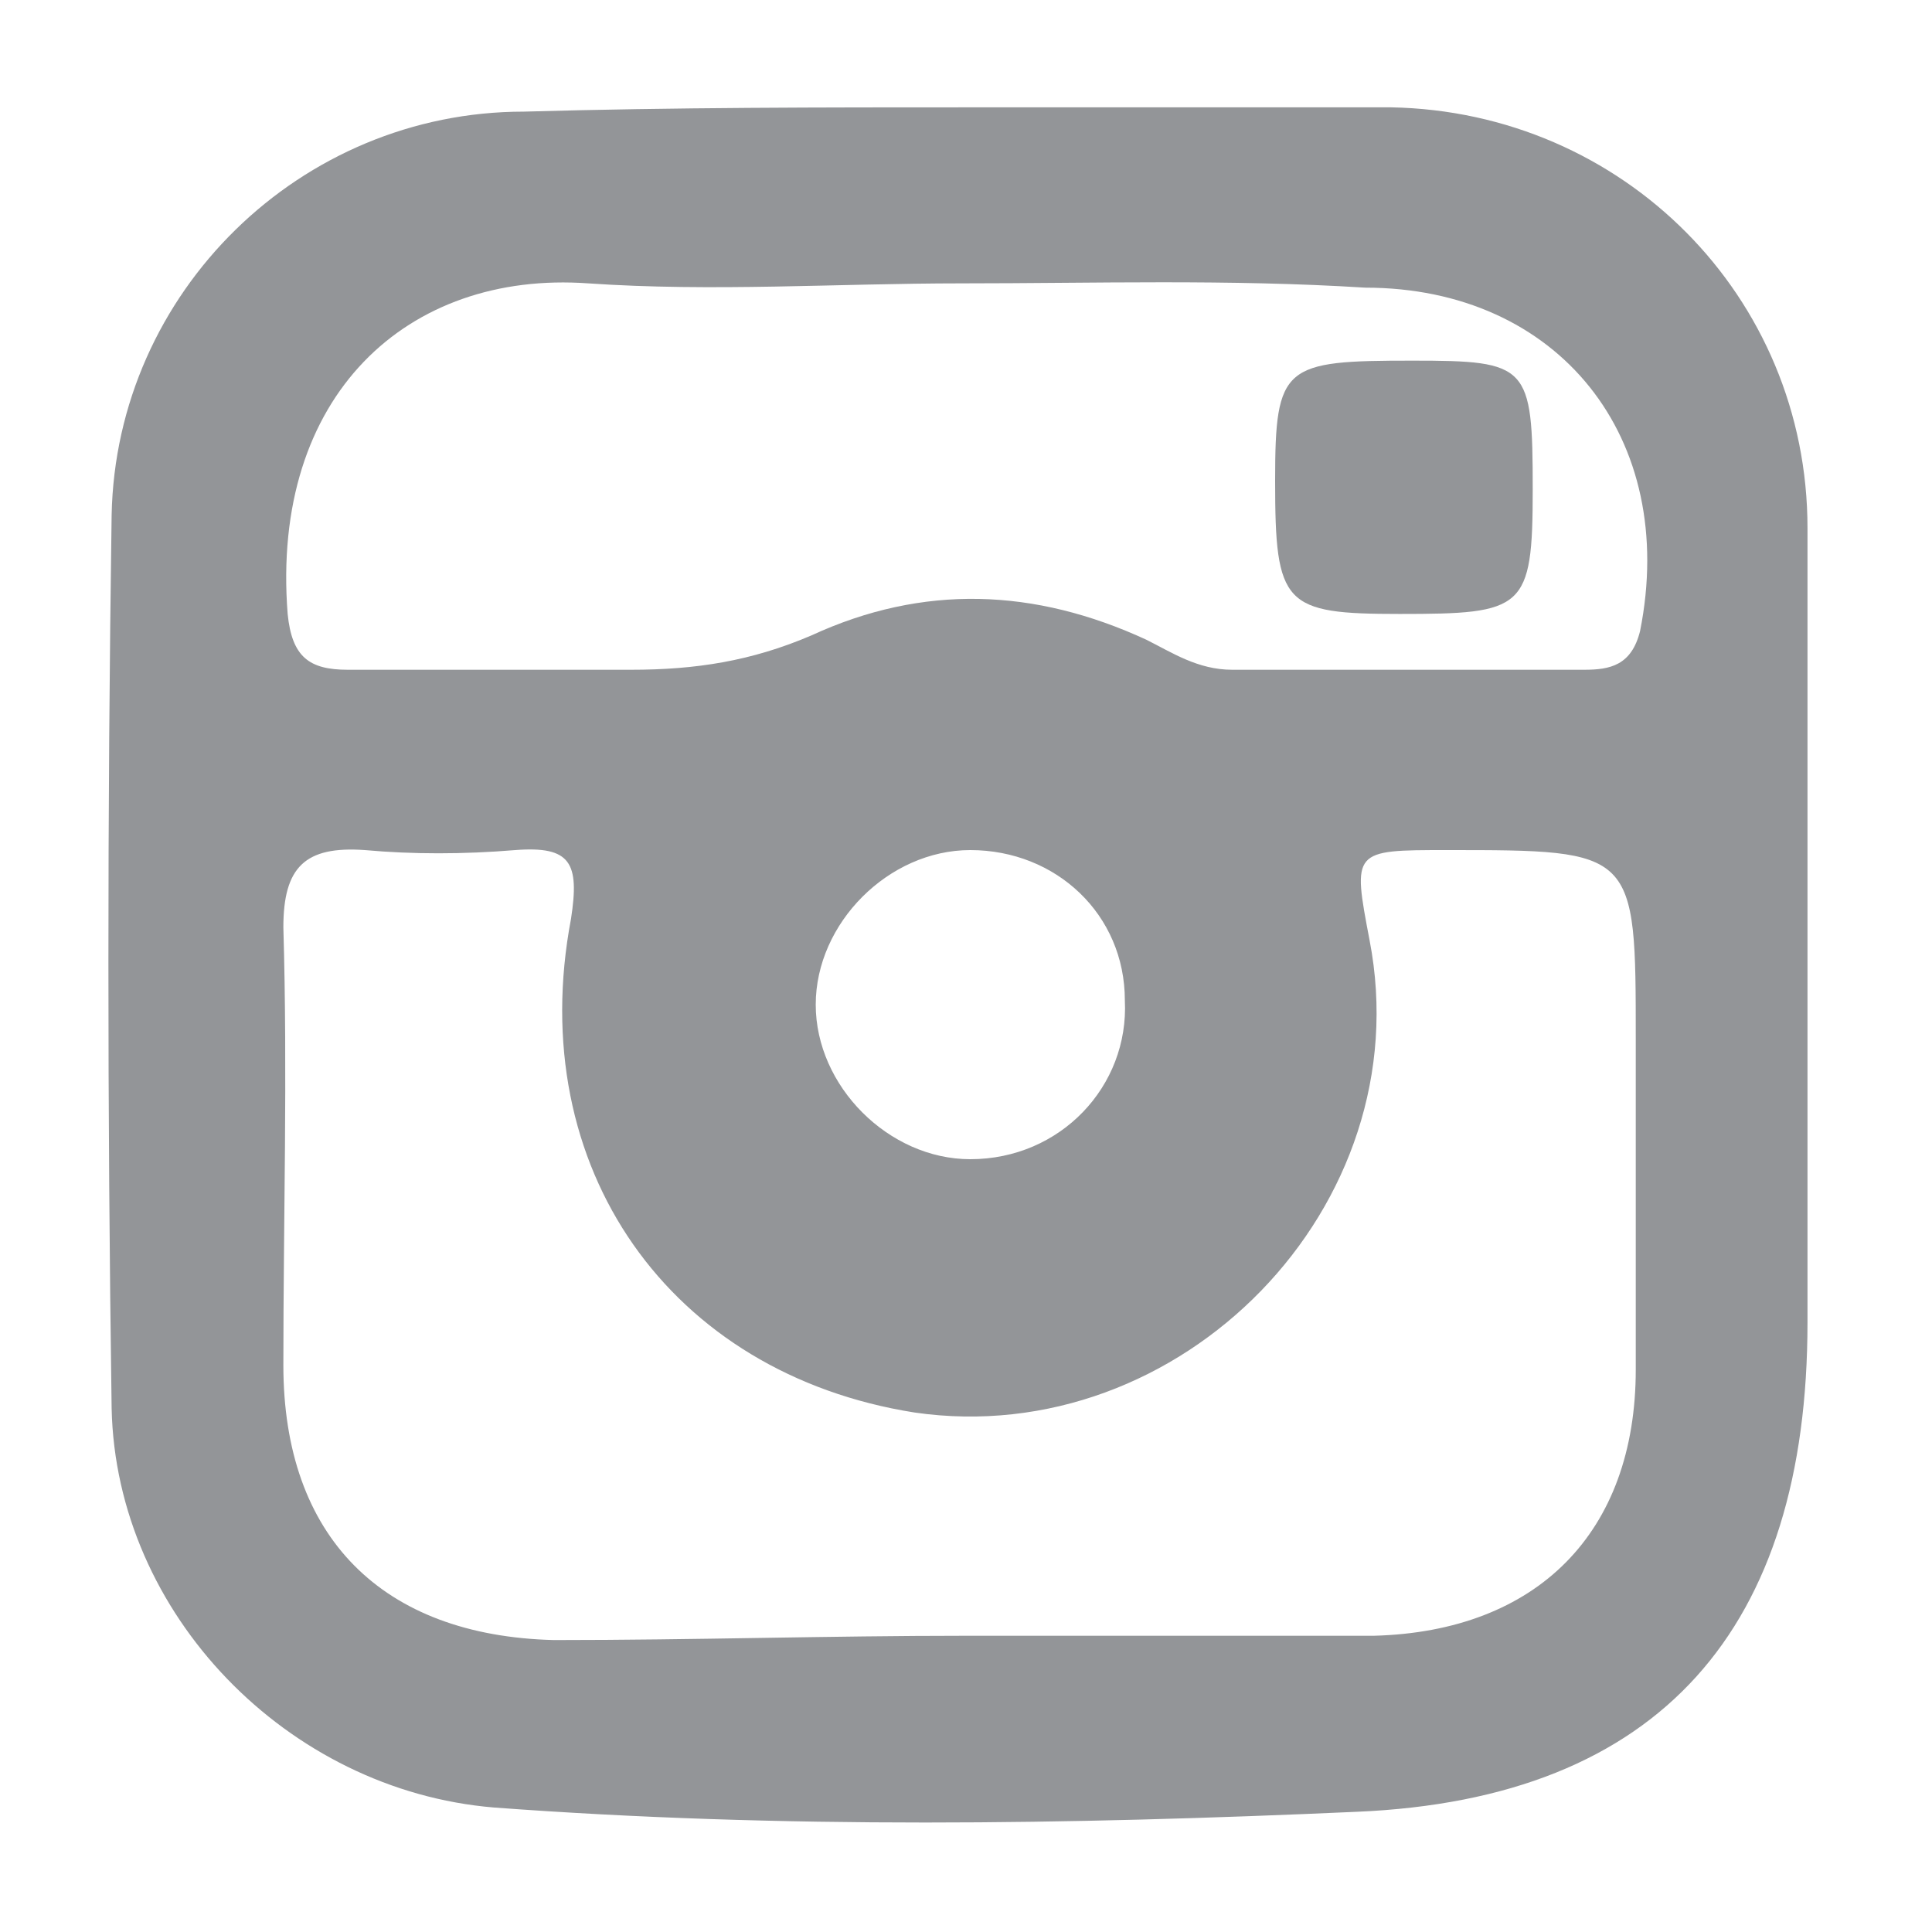
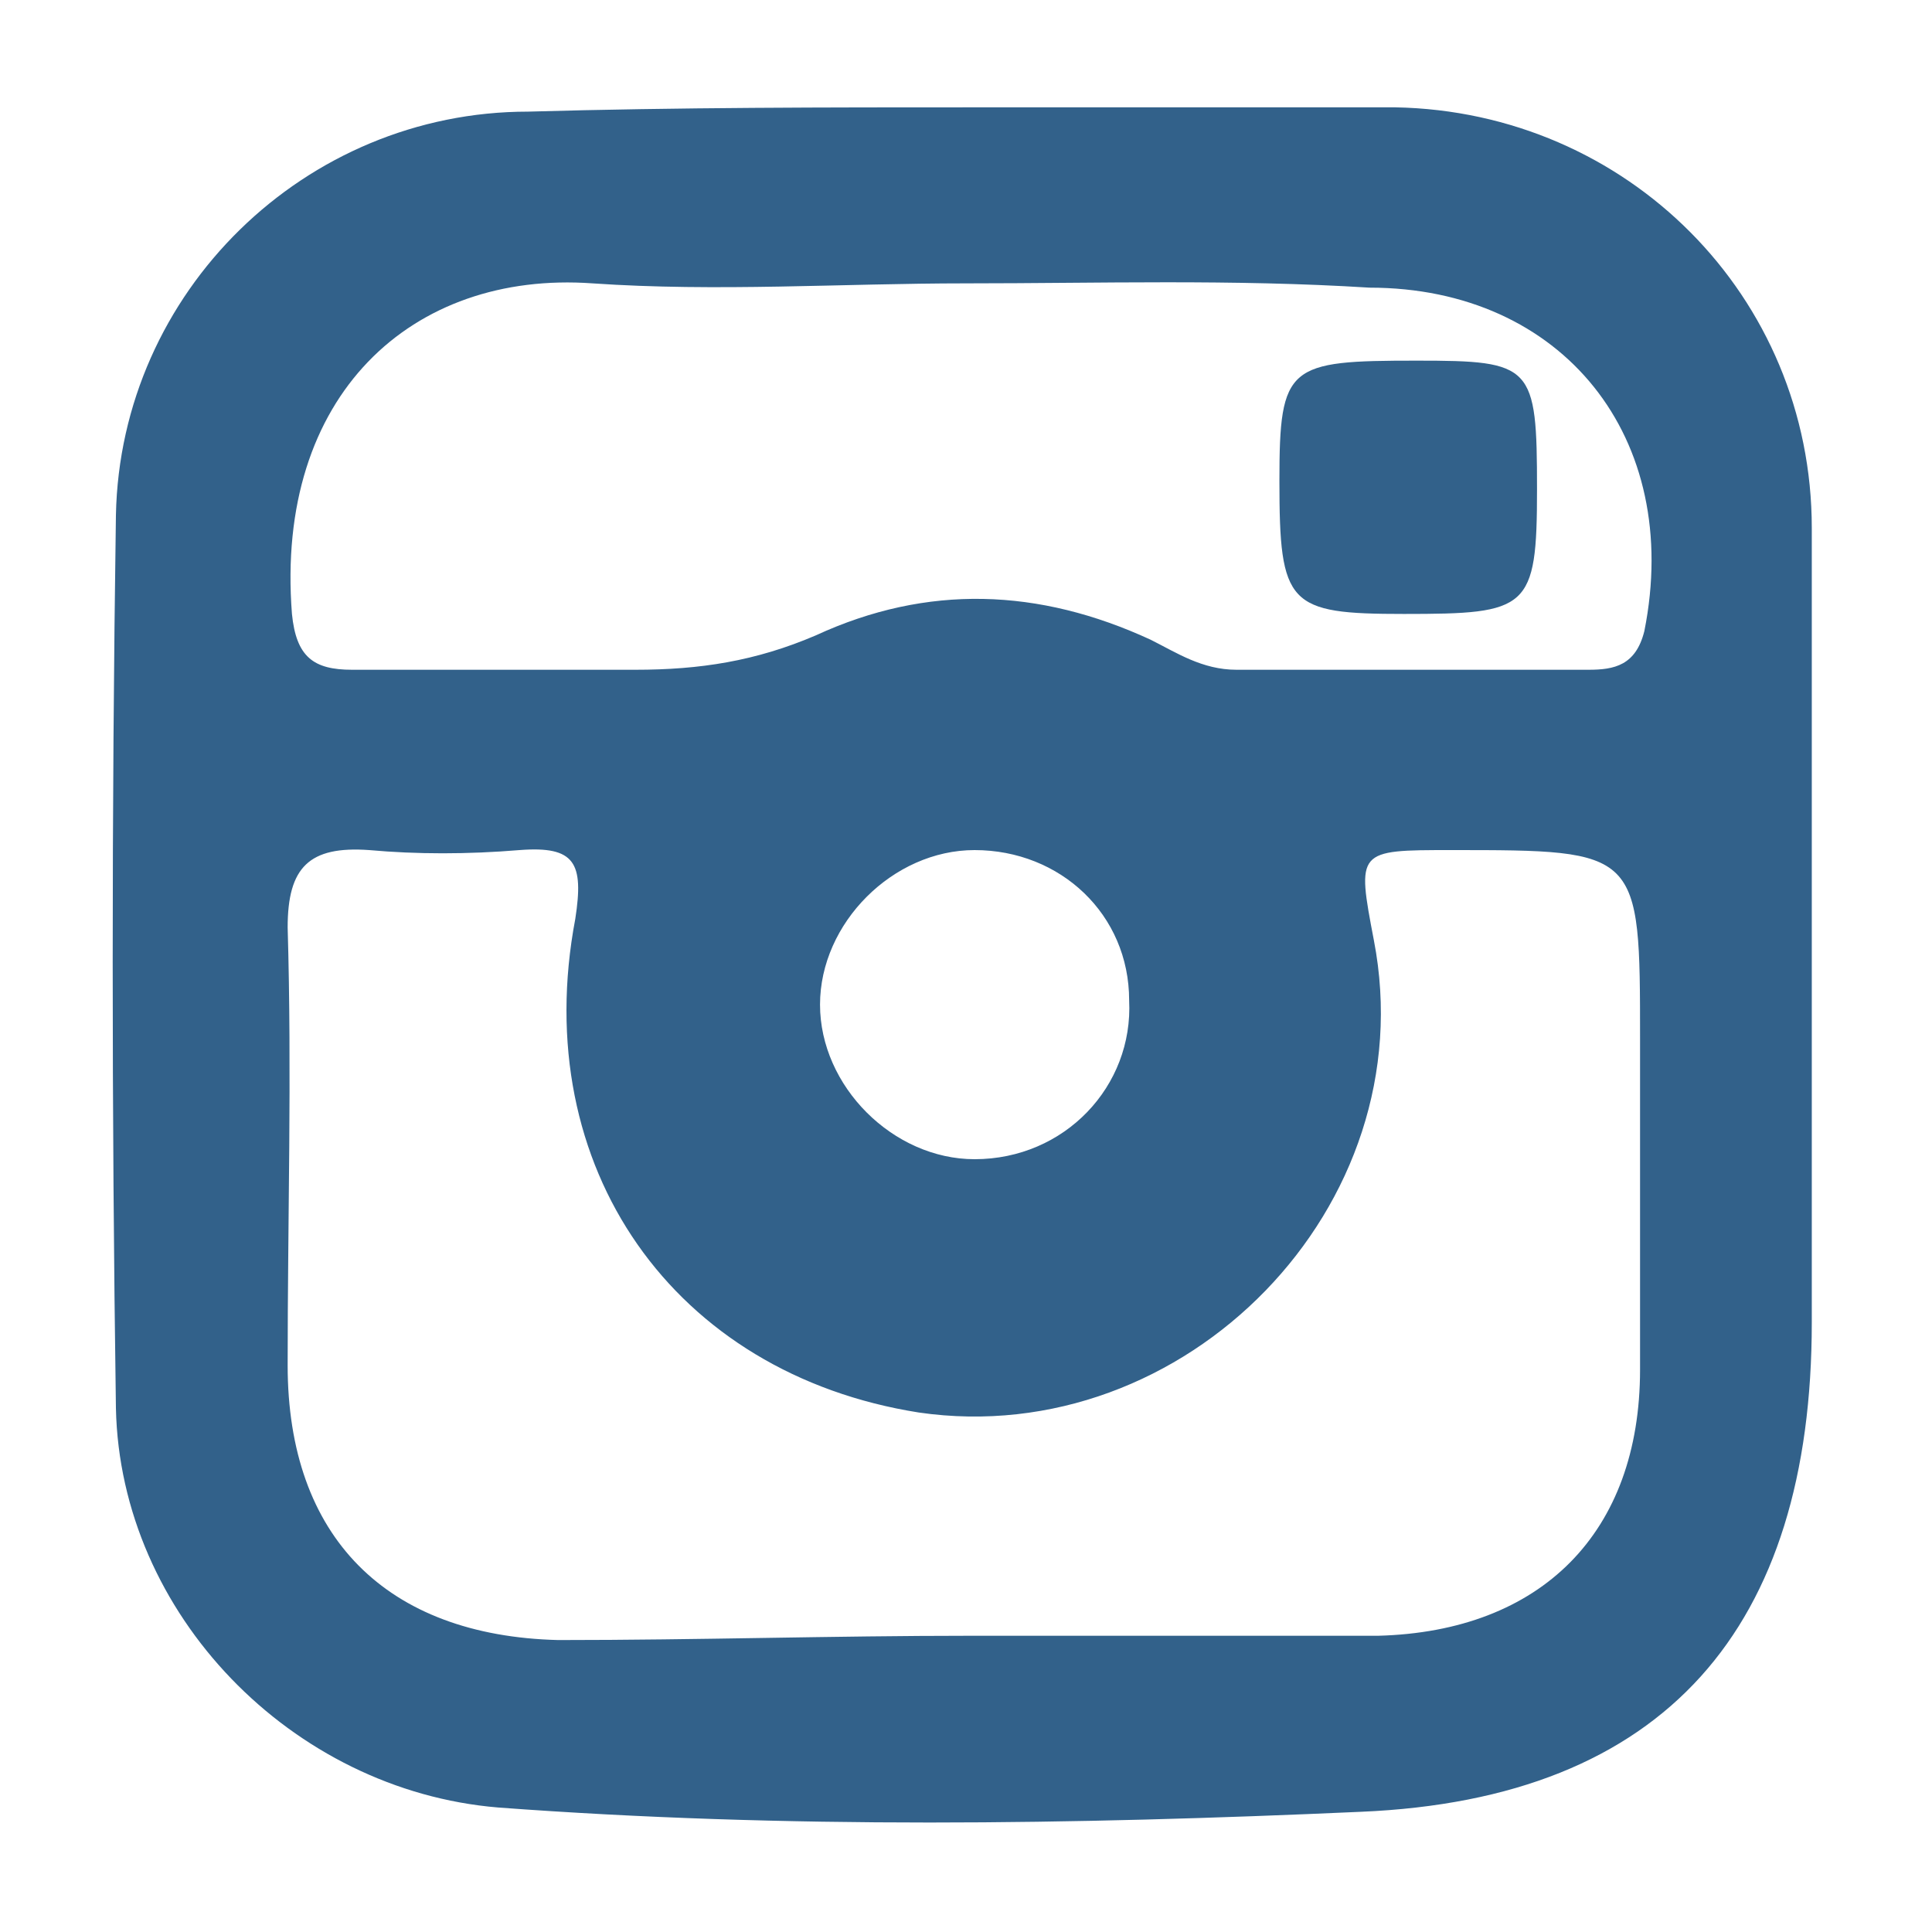
<svg xmlns="http://www.w3.org/2000/svg" version="1.1" id="Layer_1" x="0px" y="0px" viewBox="0 0 45 45" enable-background="new 0 0 45 45" xml:space="preserve">
  <g>
-     <path fill="#939598" d="M22.6,2.5c3.3,0,6.6,0,9.8,0c5.4,0.1,9.7,4.4,9.7,9.8c0,6.2,0,12.4,0,18.5c0,7.1-3.4,11.1-10.5,11.4   c-6.7,0.3-13.4,0.4-20.1-0.1c-4.8-0.4-8.8-4.5-8.9-9.3c-0.1-6.9-0.1-13.9,0-20.8c0.1-5.2,4.4-9.4,9.6-9.4   C15.7,2.5,19.2,2.5,22.6,2.5z M22.5,38.1c3.1,0,6.1,0,9.2,0c0.1,0,0.2,0,0.3,0c3.8-0.1,6.1-2.4,6.1-6.2c0-2.6,0-5.2,0-7.7   c0-4.4,0-4.4-4.4-4.4c-2.2,0-2.2,0-1.8,2.1c1.2,6.2-4.4,11.9-10.6,11c-5.7-0.9-9.1-5.7-8-11.5c0.2-1.3,0-1.7-1.3-1.6   c-1.2,0.1-2.4,0.1-3.5,0c-1.4-0.1-1.9,0.4-1.9,1.8c0.1,3.4,0,6.8,0,10.2c0,4,2.3,6.3,6.3,6.4C16.2,38.2,19.3,38.1,22.5,38.1z    M22.4,6.6c-2.9,0-5.8,0.2-8.7,0c-4.2-0.3-7.4,2.6-7,7.7c0.1,1,0.5,1.3,1.4,1.3c2.2,0,4.4,0,6.6,0c1.5,0,2.8-0.2,4.2-0.8   c2.6-1.2,5.2-1.1,7.8,0.1c0.6,0.3,1.2,0.7,2,0.7c2.7,0,5.5,0,8.2,0c0.6,0,1.1-0.1,1.3-0.9c0.9-4.5-1.9-8-6.4-8   C28.6,6.5,25.5,6.6,22.4,6.6z M22.6,19.8c-1.9,0-3.6,1.7-3.6,3.6c0,1.9,1.7,3.6,3.6,3.6c2.1,0,3.7-1.7,3.6-3.7   C26.2,21.3,24.6,19.8,22.6,19.8z" />
-     <path fill="#939598" d="M35.7,11.4c0,2.8-0.2,2.9-3.1,2.9c-2.7,0-2.9-0.2-2.9-3.1c0-2.7,0.2-2.8,3.2-2.8   C35.6,8.4,35.7,8.5,35.7,11.4z" />
+     <path fill="#32618A" d="M22.7,2.5c3.3,0,6.6,0,9.8,0c5.4,0.1,9.7,4.4,9.7,9.8c0,6.2,0,12.4,0,18.5c0,7.1-3.4,11.1-10.5,11.4   c-6.7,0.3-13.4,0.4-20.1-0.1c-4.8-0.4-8.8-4.5-8.9-9.3c-0.1-6.9-0.1-13.9,0-20.8c0.1-5.2,4.4-9.4,9.6-9.4   C15.8,2.5,19.3,2.5,22.7,2.5z M22.6,38.1c3.1,0,6.1,0,9.2,0c0.1,0,0.2,0,0.3,0c3.8-0.1,6.1-2.4,6.1-6.2c0-2.6,0-5.2,0-7.7   c0-4.4,0-4.4-4.4-4.4c-2.2,0-2.2,0-1.8,2.1c1.2,6.2-4.4,11.9-10.6,11c-5.7-0.9-9.1-5.7-8-11.5c0.2-1.3,0-1.7-1.3-1.6   c-1.2,0.1-2.4,0.1-3.5,0c-1.4-0.1-1.9,0.4-1.9,1.8c0.1,3.4,0,6.8,0,10.2c0,4,2.3,6.3,6.3,6.4C16.3,38.2,19.4,38.1,22.6,38.1z    M22.5,6.6c-2.9,0-5.8,0.2-8.7,0c-4.2-0.3-7.4,2.6-7,7.7c0.1,1,0.5,1.3,1.4,1.3c2.2,0,4.4,0,6.6,0c1.5,0,2.8-0.2,4.2-0.8   c2.6-1.2,5.2-1.1,7.8,0.1c0.6,0.3,1.2,0.7,2,0.7c2.7,0,5.5,0,8.2,0c0.6,0,1.1-0.1,1.3-0.9c0.9-4.5-1.9-8-6.4-8   C28.7,6.5,25.6,6.6,22.5,6.6z M22.7,19.8c-1.9,0-3.6,1.7-3.6,3.6c0,1.9,1.7,3.6,3.6,3.6c2.1,0,3.7-1.7,3.6-3.7   C26.3,21.3,24.7,19.8,22.7,19.8z" />
+     <path fill="#32618A" d="M35.8,11.4c0,2.8-0.2,2.9-3.1,2.9c-2.7,0-2.9-0.2-2.9-3.1c0-2.7,0.2-2.8,3.2-2.8   C35.7,8.4,35.8,8.5,35.8,11.4z" />
  </g>
</svg>
